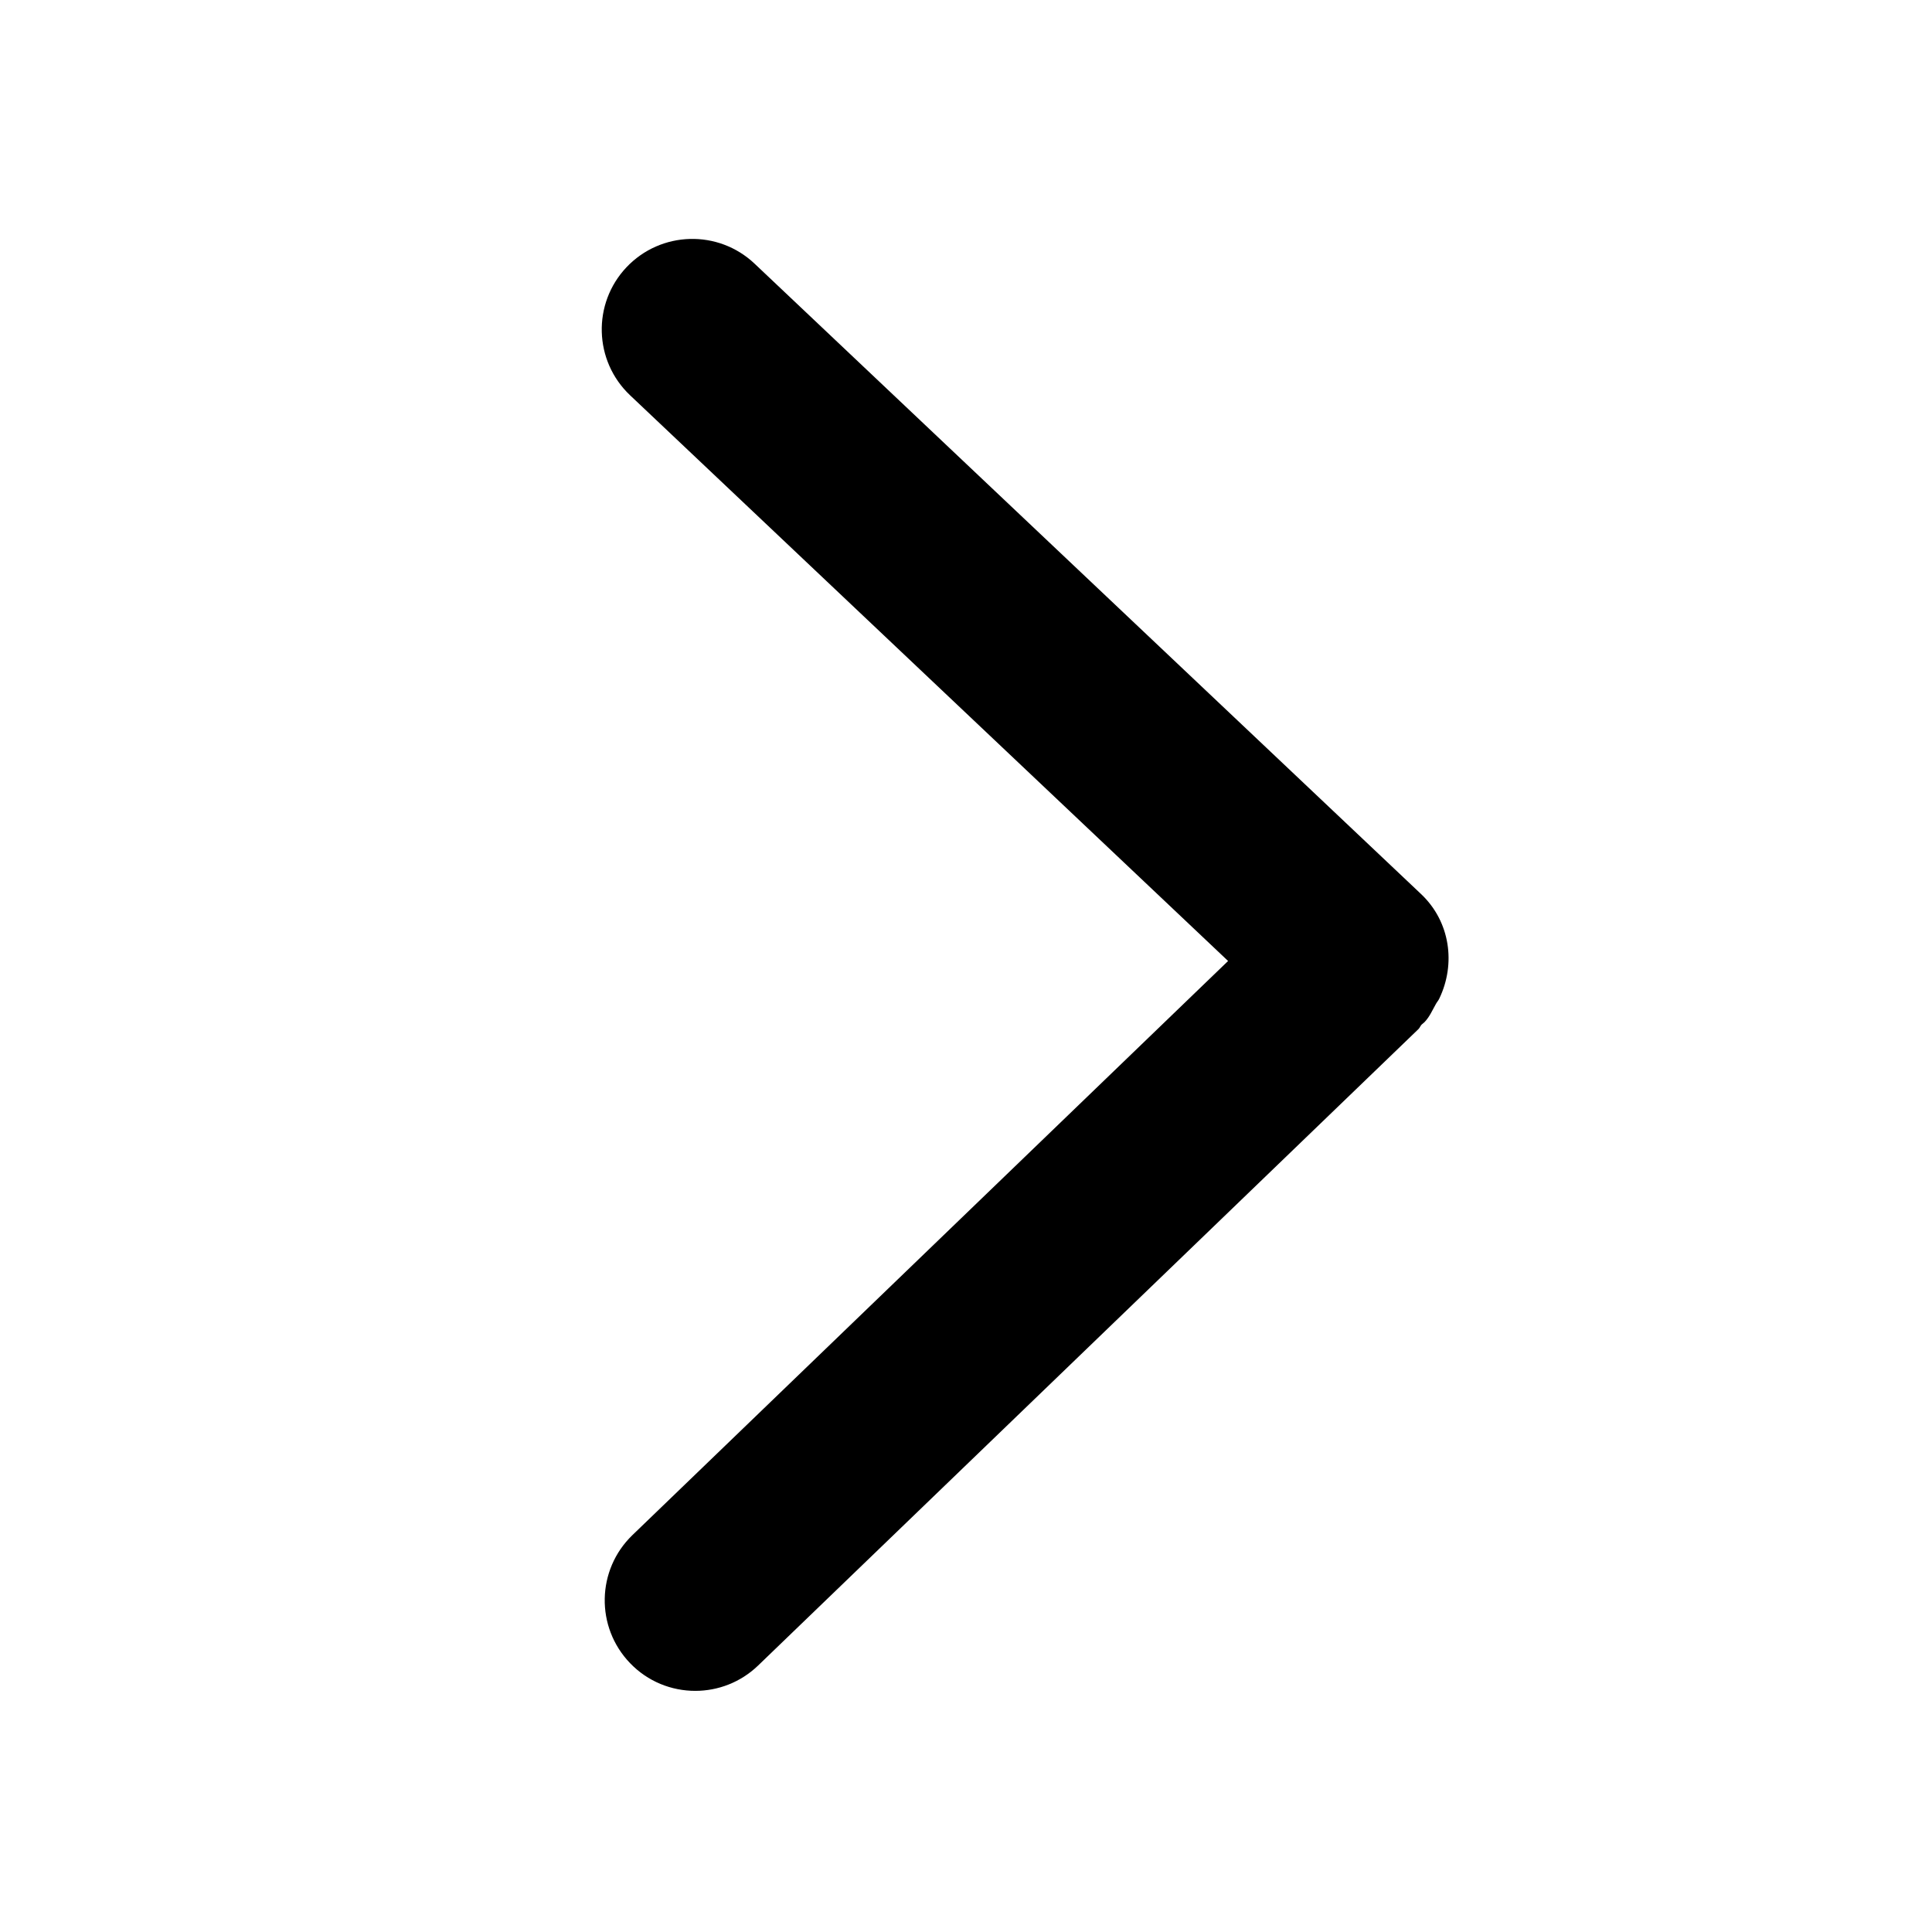
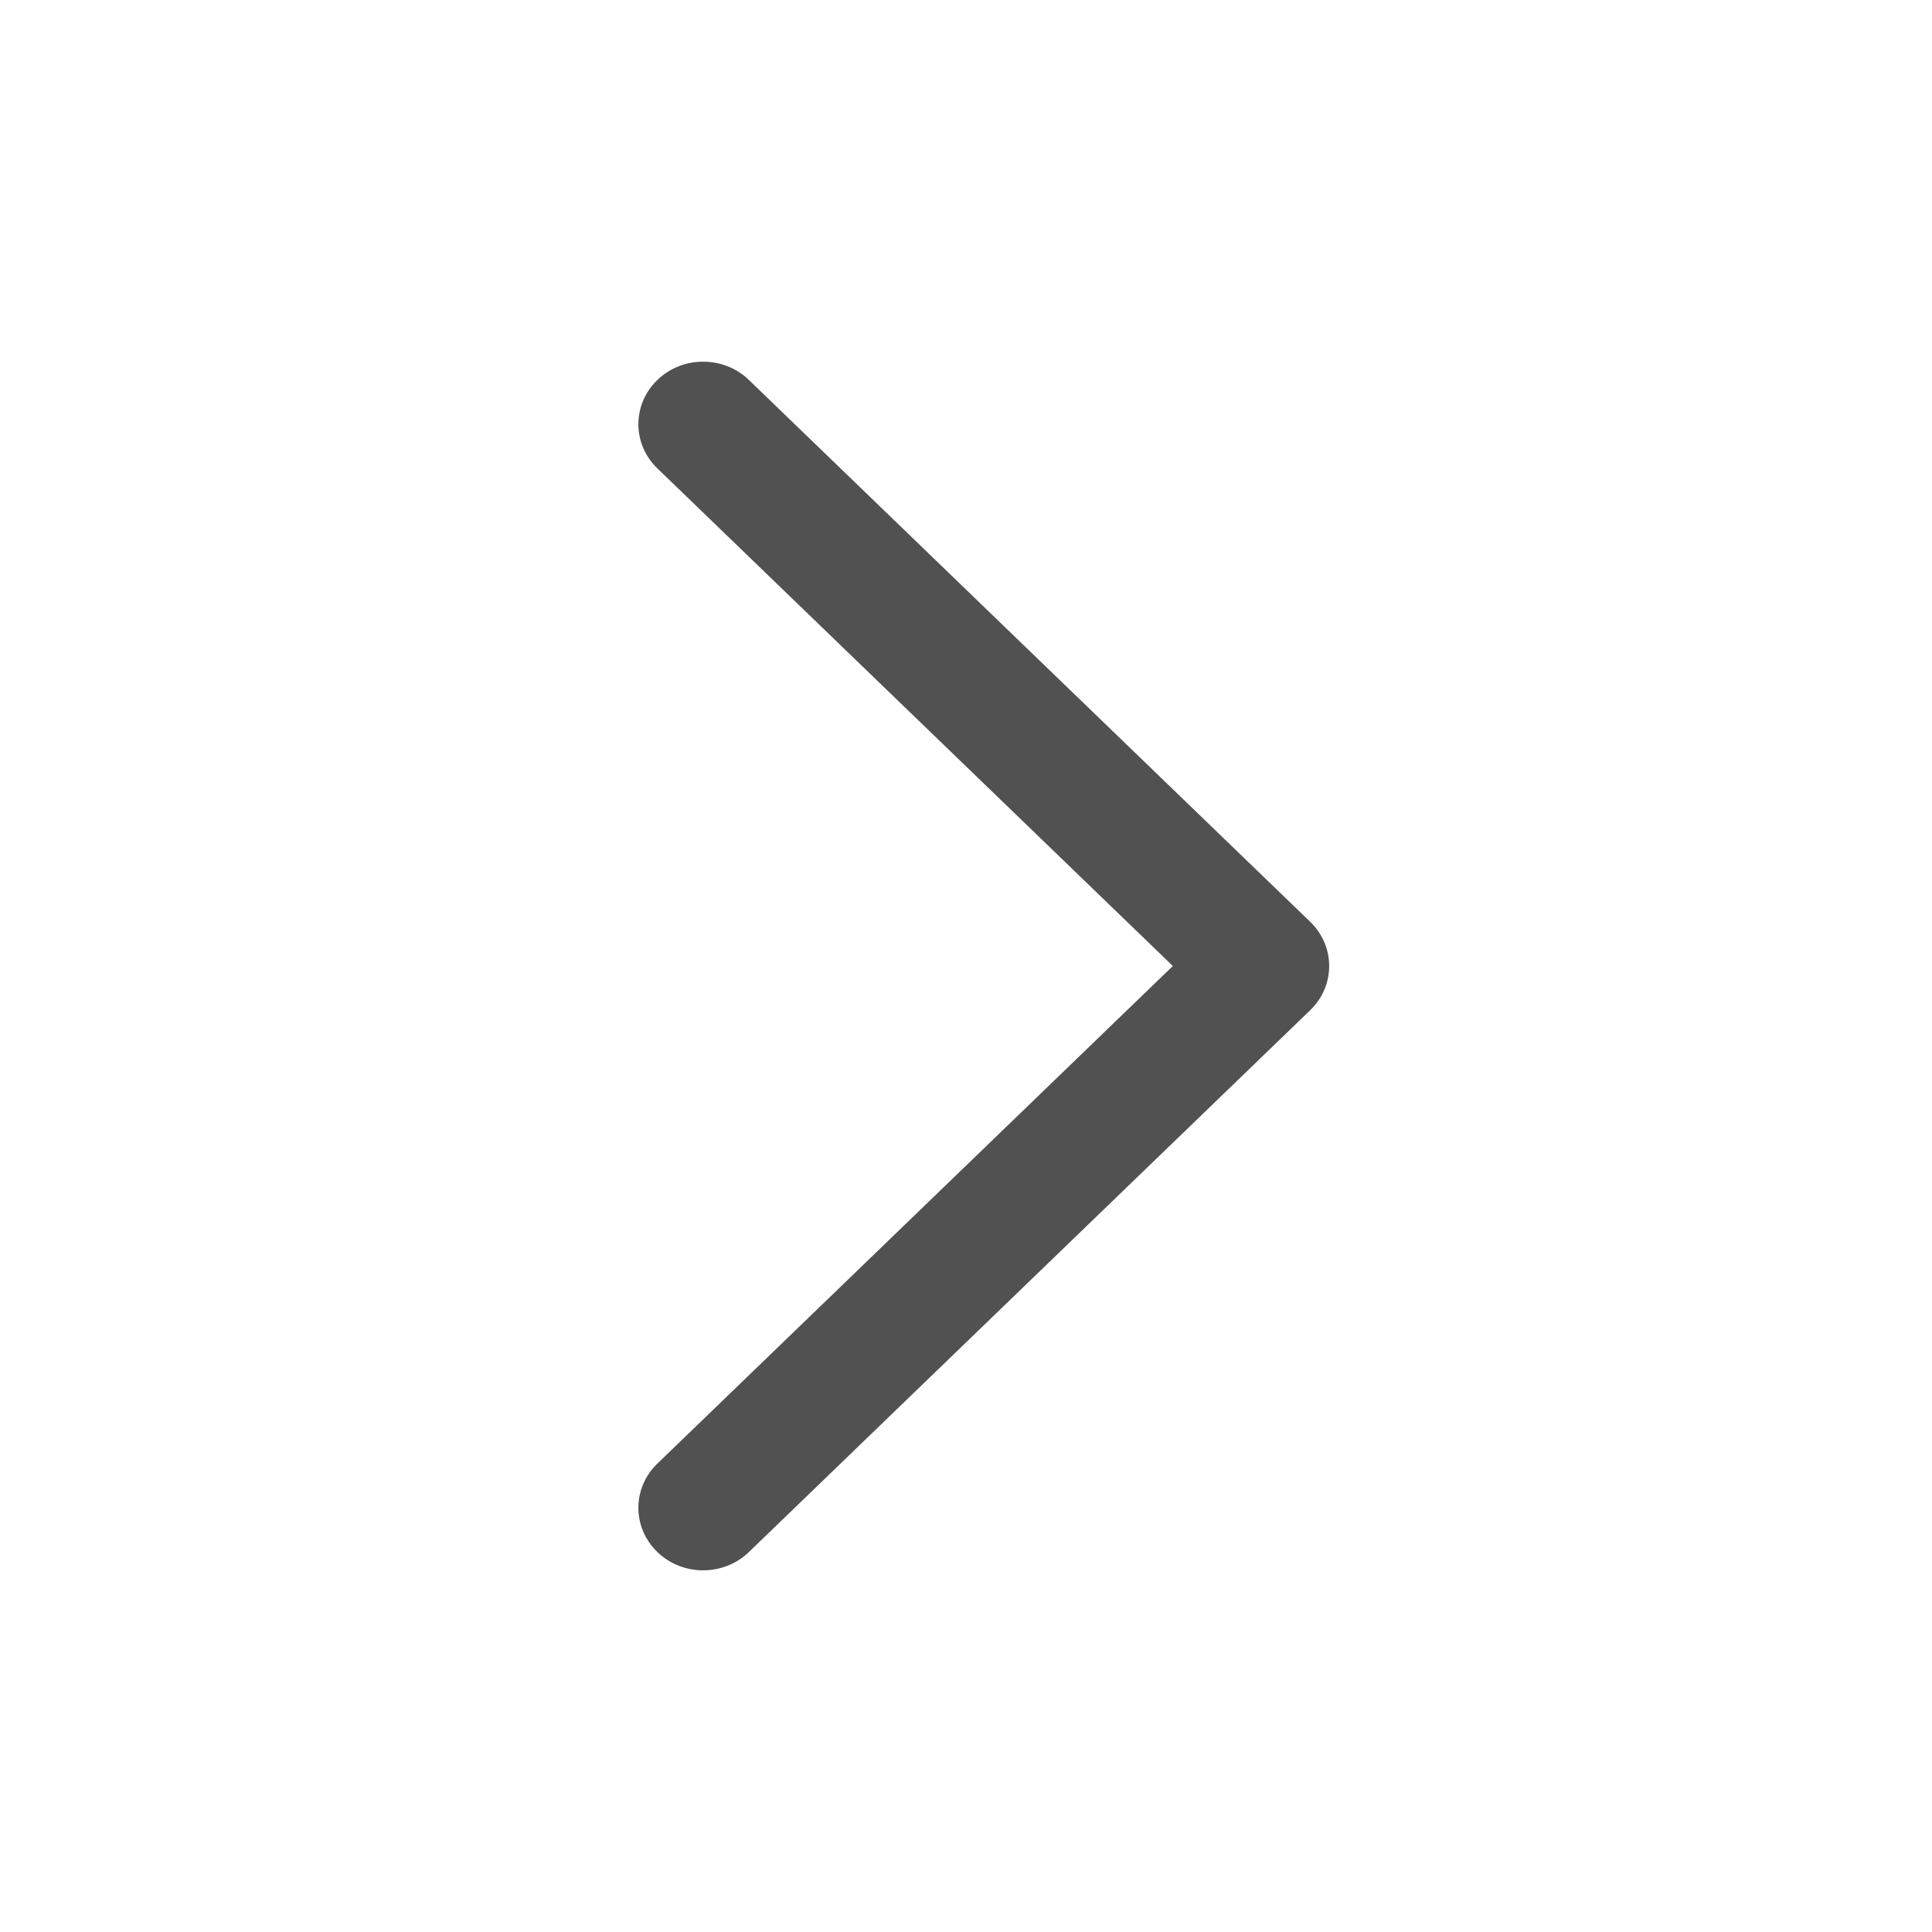
<svg xmlns="http://www.w3.org/2000/svg" height="64" viewBox="0 0 1024 1024" width="64">
-   <path d="m761.056 532.128c.512-.992 1.344-1.824 1.792-2.848 8.8-18.304 5.92-40.704-9.664-55.424l-353.248-334.112c-19.264-18.208-49.632-17.344-67.872 1.888-18.208 19.264-17.376 49.632 1.888 67.872l316.96 299.84-315.712 304.288c-19.072 18.4-19.648 48.768-1.248 67.872 9.408 9.792 21.984 14.688 34.56 14.688 12 0 24-4.48 33.312-13.44l350.048-337.376c.672-.672.928-1.6 1.6-2.304.512-.48 1.056-.832 1.568-1.344 2.72-2.848 4.16-6.336 6.016-9.6z" />
+   <path d="m372.68 191.691c8.782 0 17.565 3.236 24.269 9.708l297.484 287.176c13.408 12.933 13.408 33.923 0 46.855l-297.485 287.172c-13.408 12.944-35.13 12.944-48.537 0-13.408-12.933-13.408-33.923 0-46.855l273.216-263.745-273.215-263.749c-13.408-12.933-13.408-33.923 0-46.855 6.704-6.471 15.487-9.708 24.269-9.707z" fill="#515151" />
</svg>
